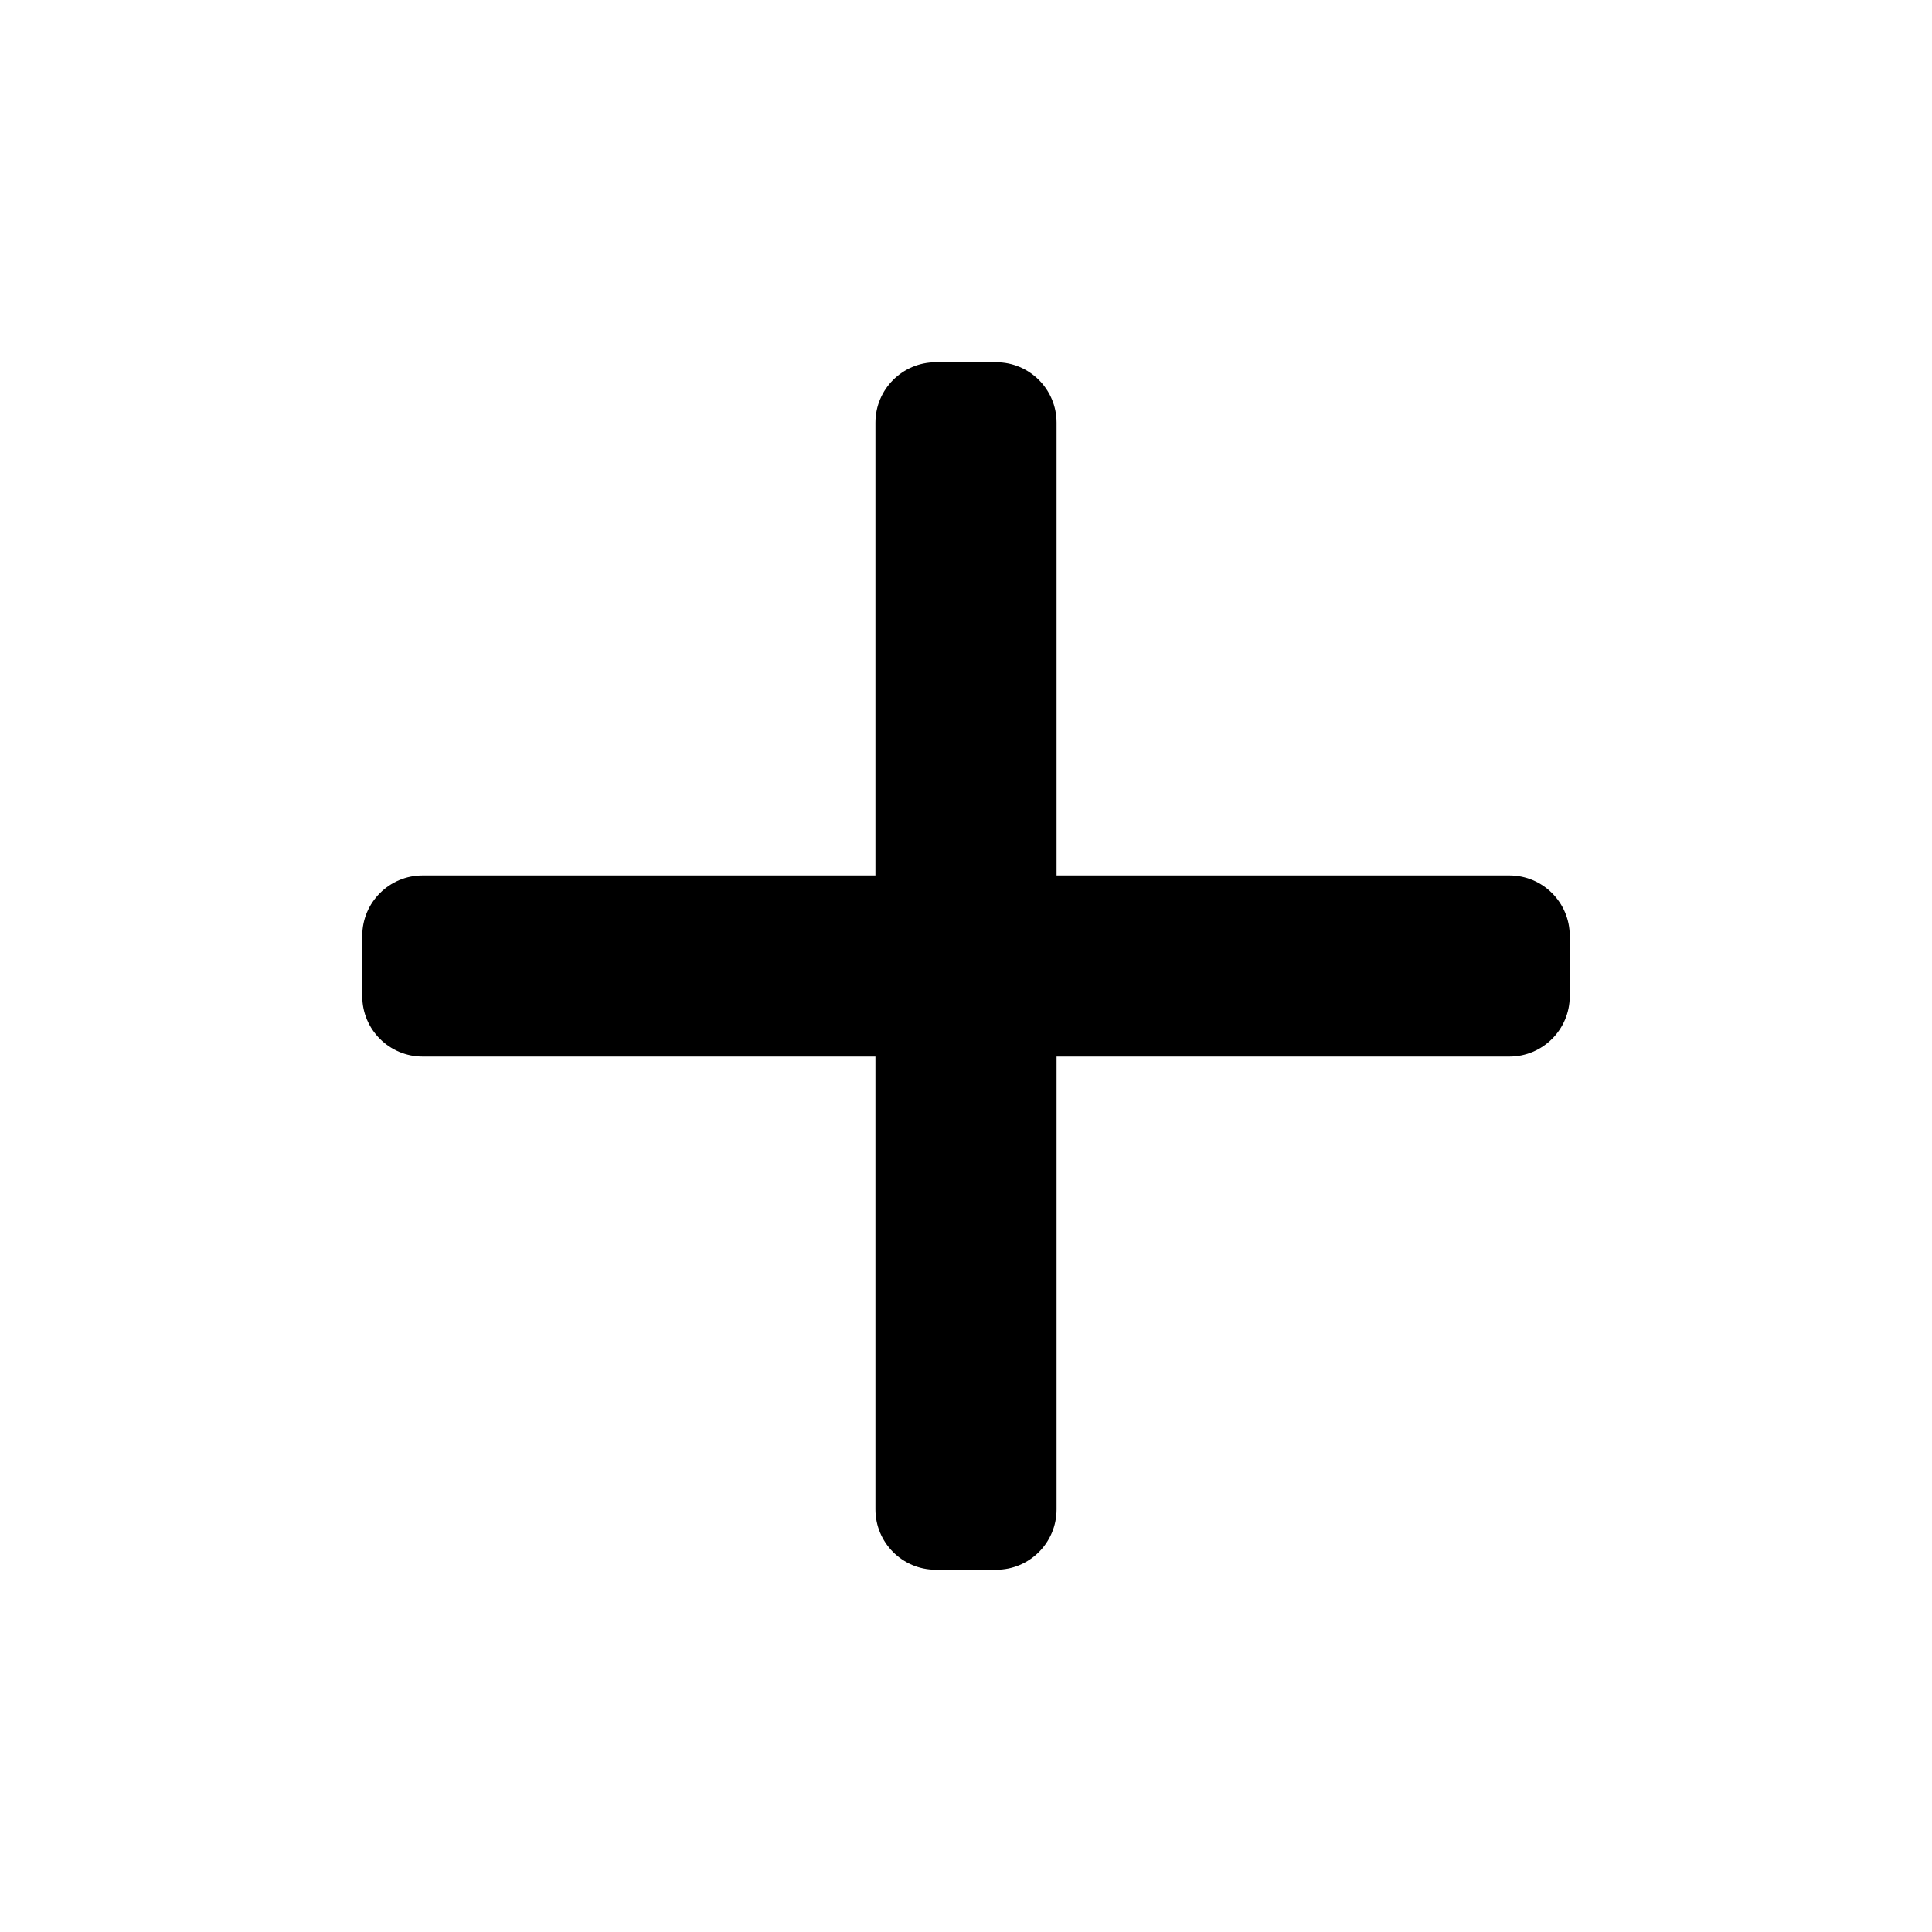
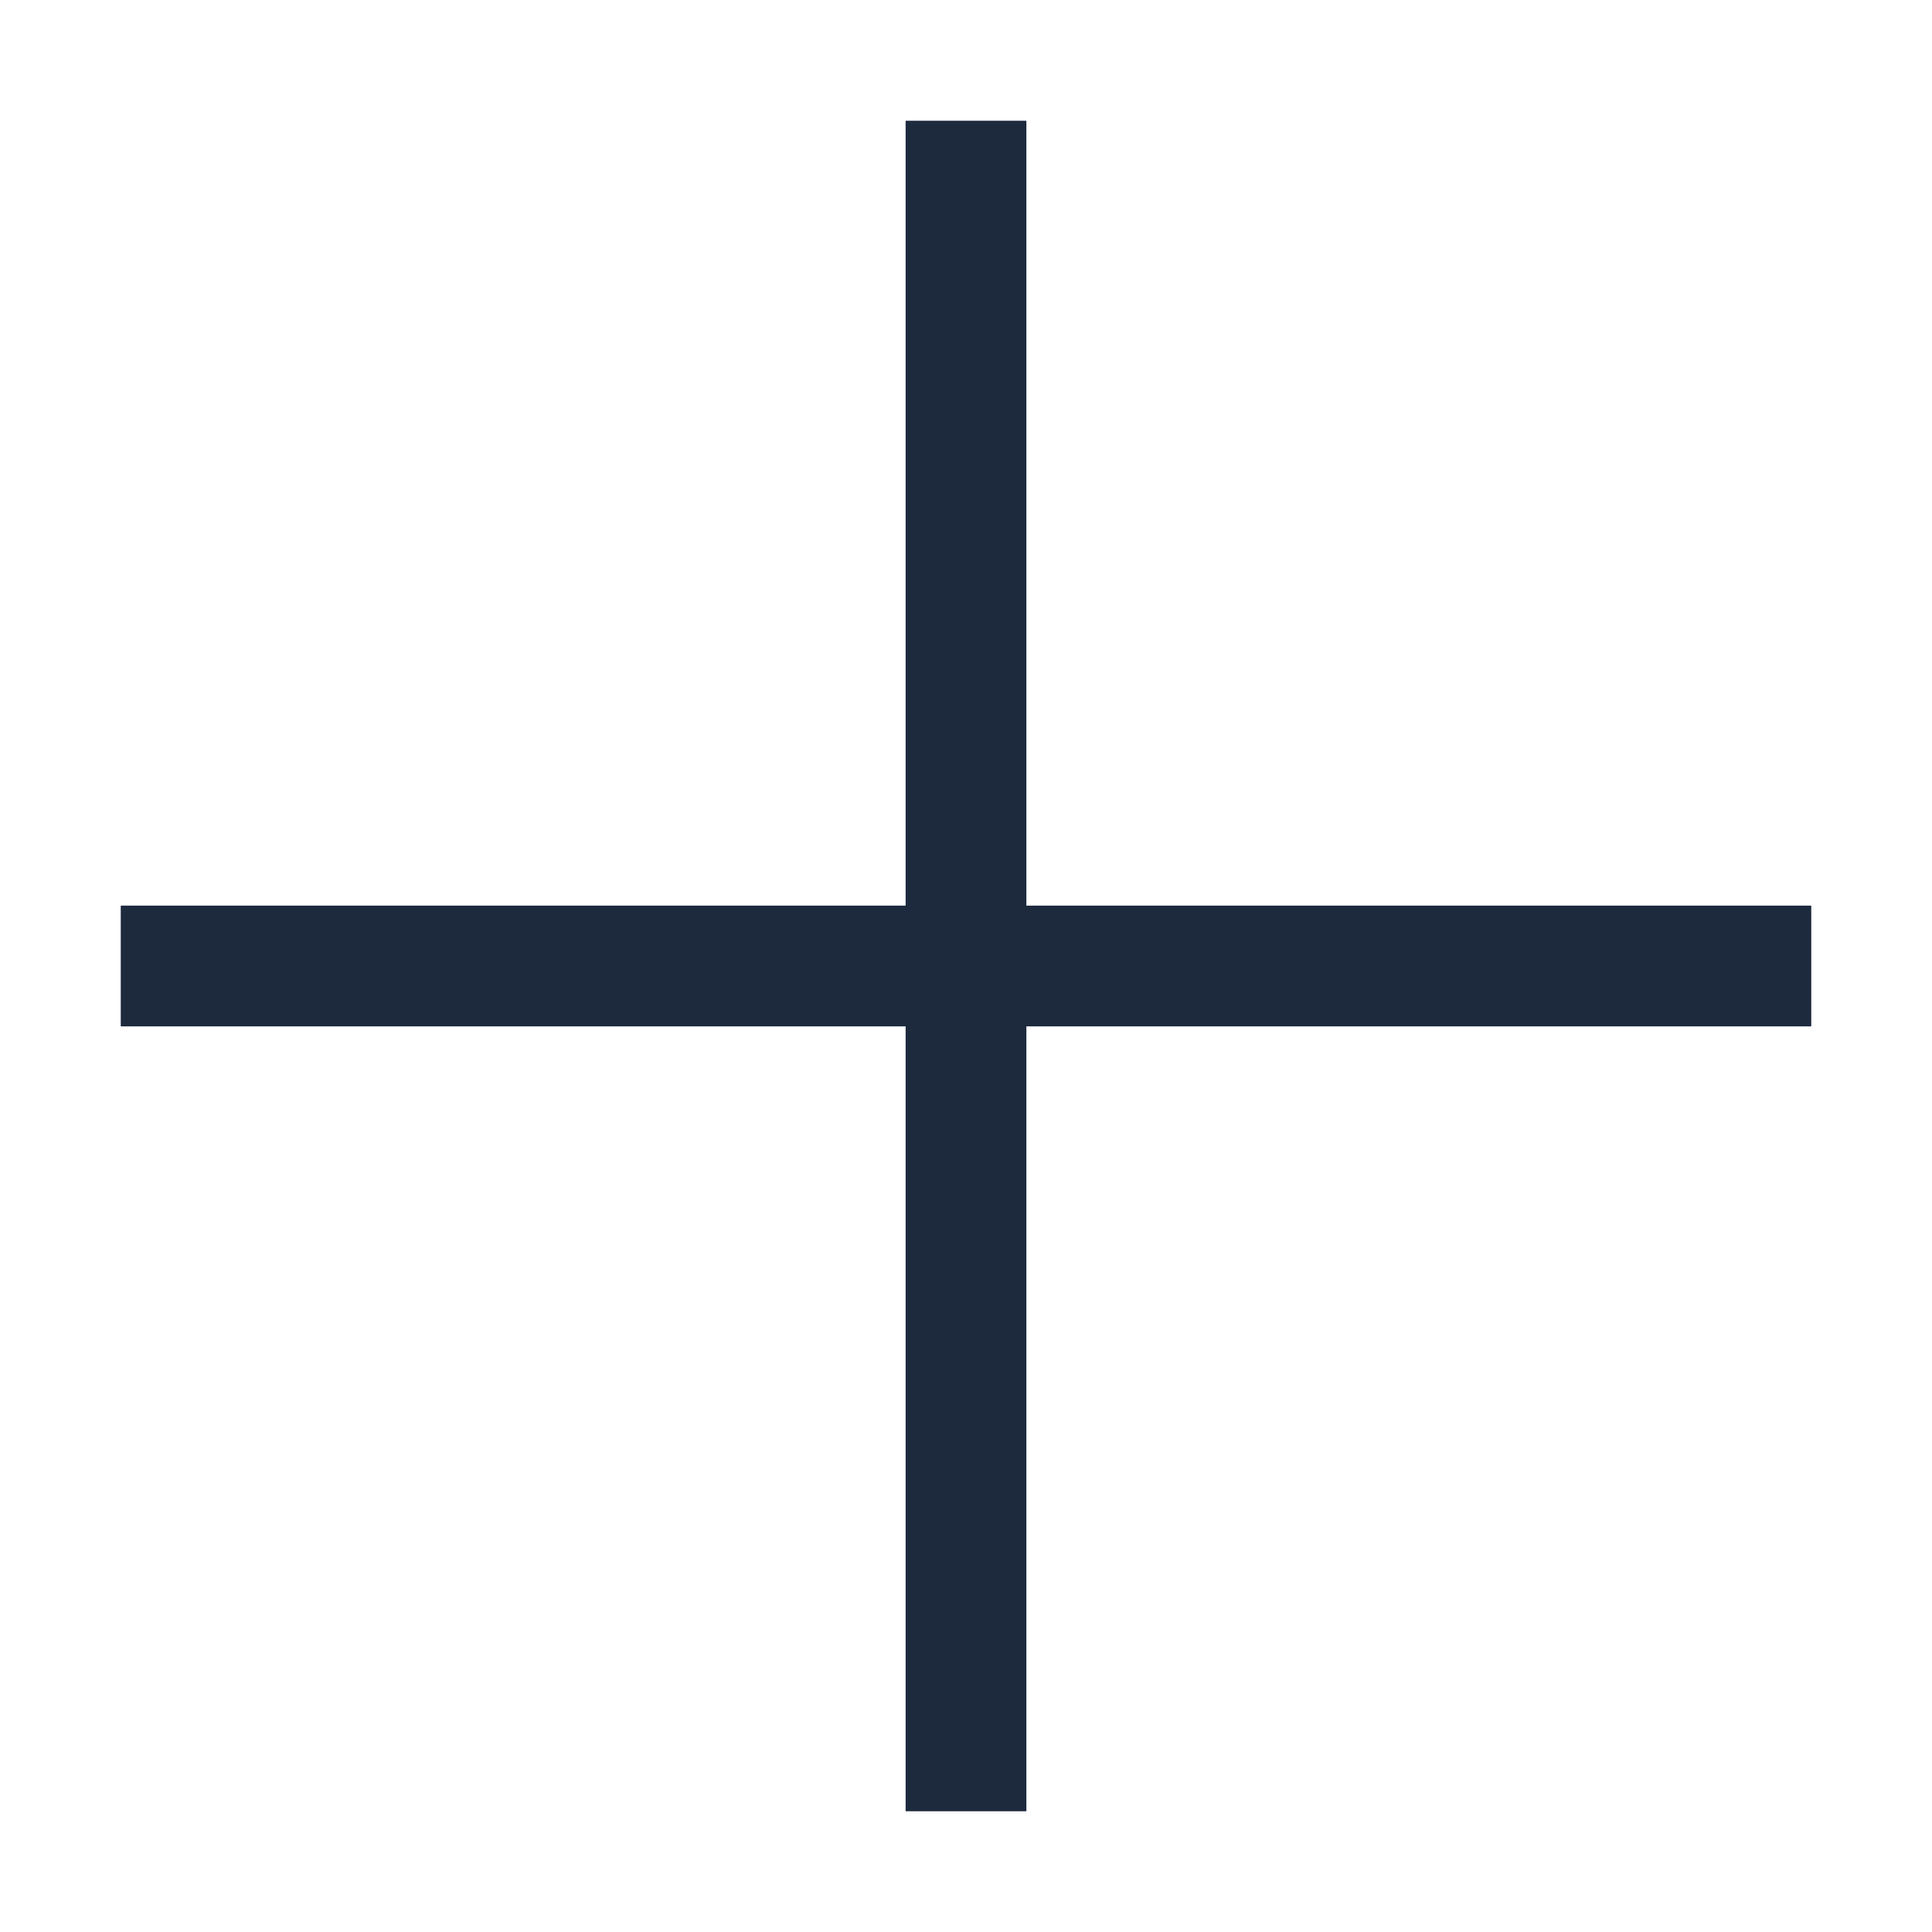
- <svg xmlns="http://www.w3.org/2000/svg" width="16" height="16" viewBox="0 0 16 16">
-   <path d="M8.25,3 C8.526,3 8.75,3.224 8.75,3.5 L8.75,7.25 L12.5,7.25 C12.776,7.25 13,7.474 13,7.75 L13,8.25 C13,8.526 12.776,8.75 12.5,8.75 L8.75,8.75 L8.75,12.5 C8.75,12.776 8.526,13 8.25,13 L7.75,13 C7.474,13 7.25,12.776 7.25,12.5 L7.25,8.75 L3.5,8.75 C3.224,8.75 3,8.526 3,8.25 L3,7.75 C3,7.474 3.224,7.25 3.5,7.25 L7.25,7.25 L7.25,3.5 C7.25,3.224 7.474,3 7.75,3 L8.25,3 Z" />
+ <svg xmlns="http://www.w3.org/2000/svg" width="16" height="16" viewBox="0 0 16 16" fill="none">
+   <path fill-rule="evenodd" clip-rule="evenodd" d="M7.5 7.5V1H8.5V7.5H15V8.5H8.5V15H7.5V8.5H1V7.5H7.5Z" fill="#1D2A3E" />
</svg>
